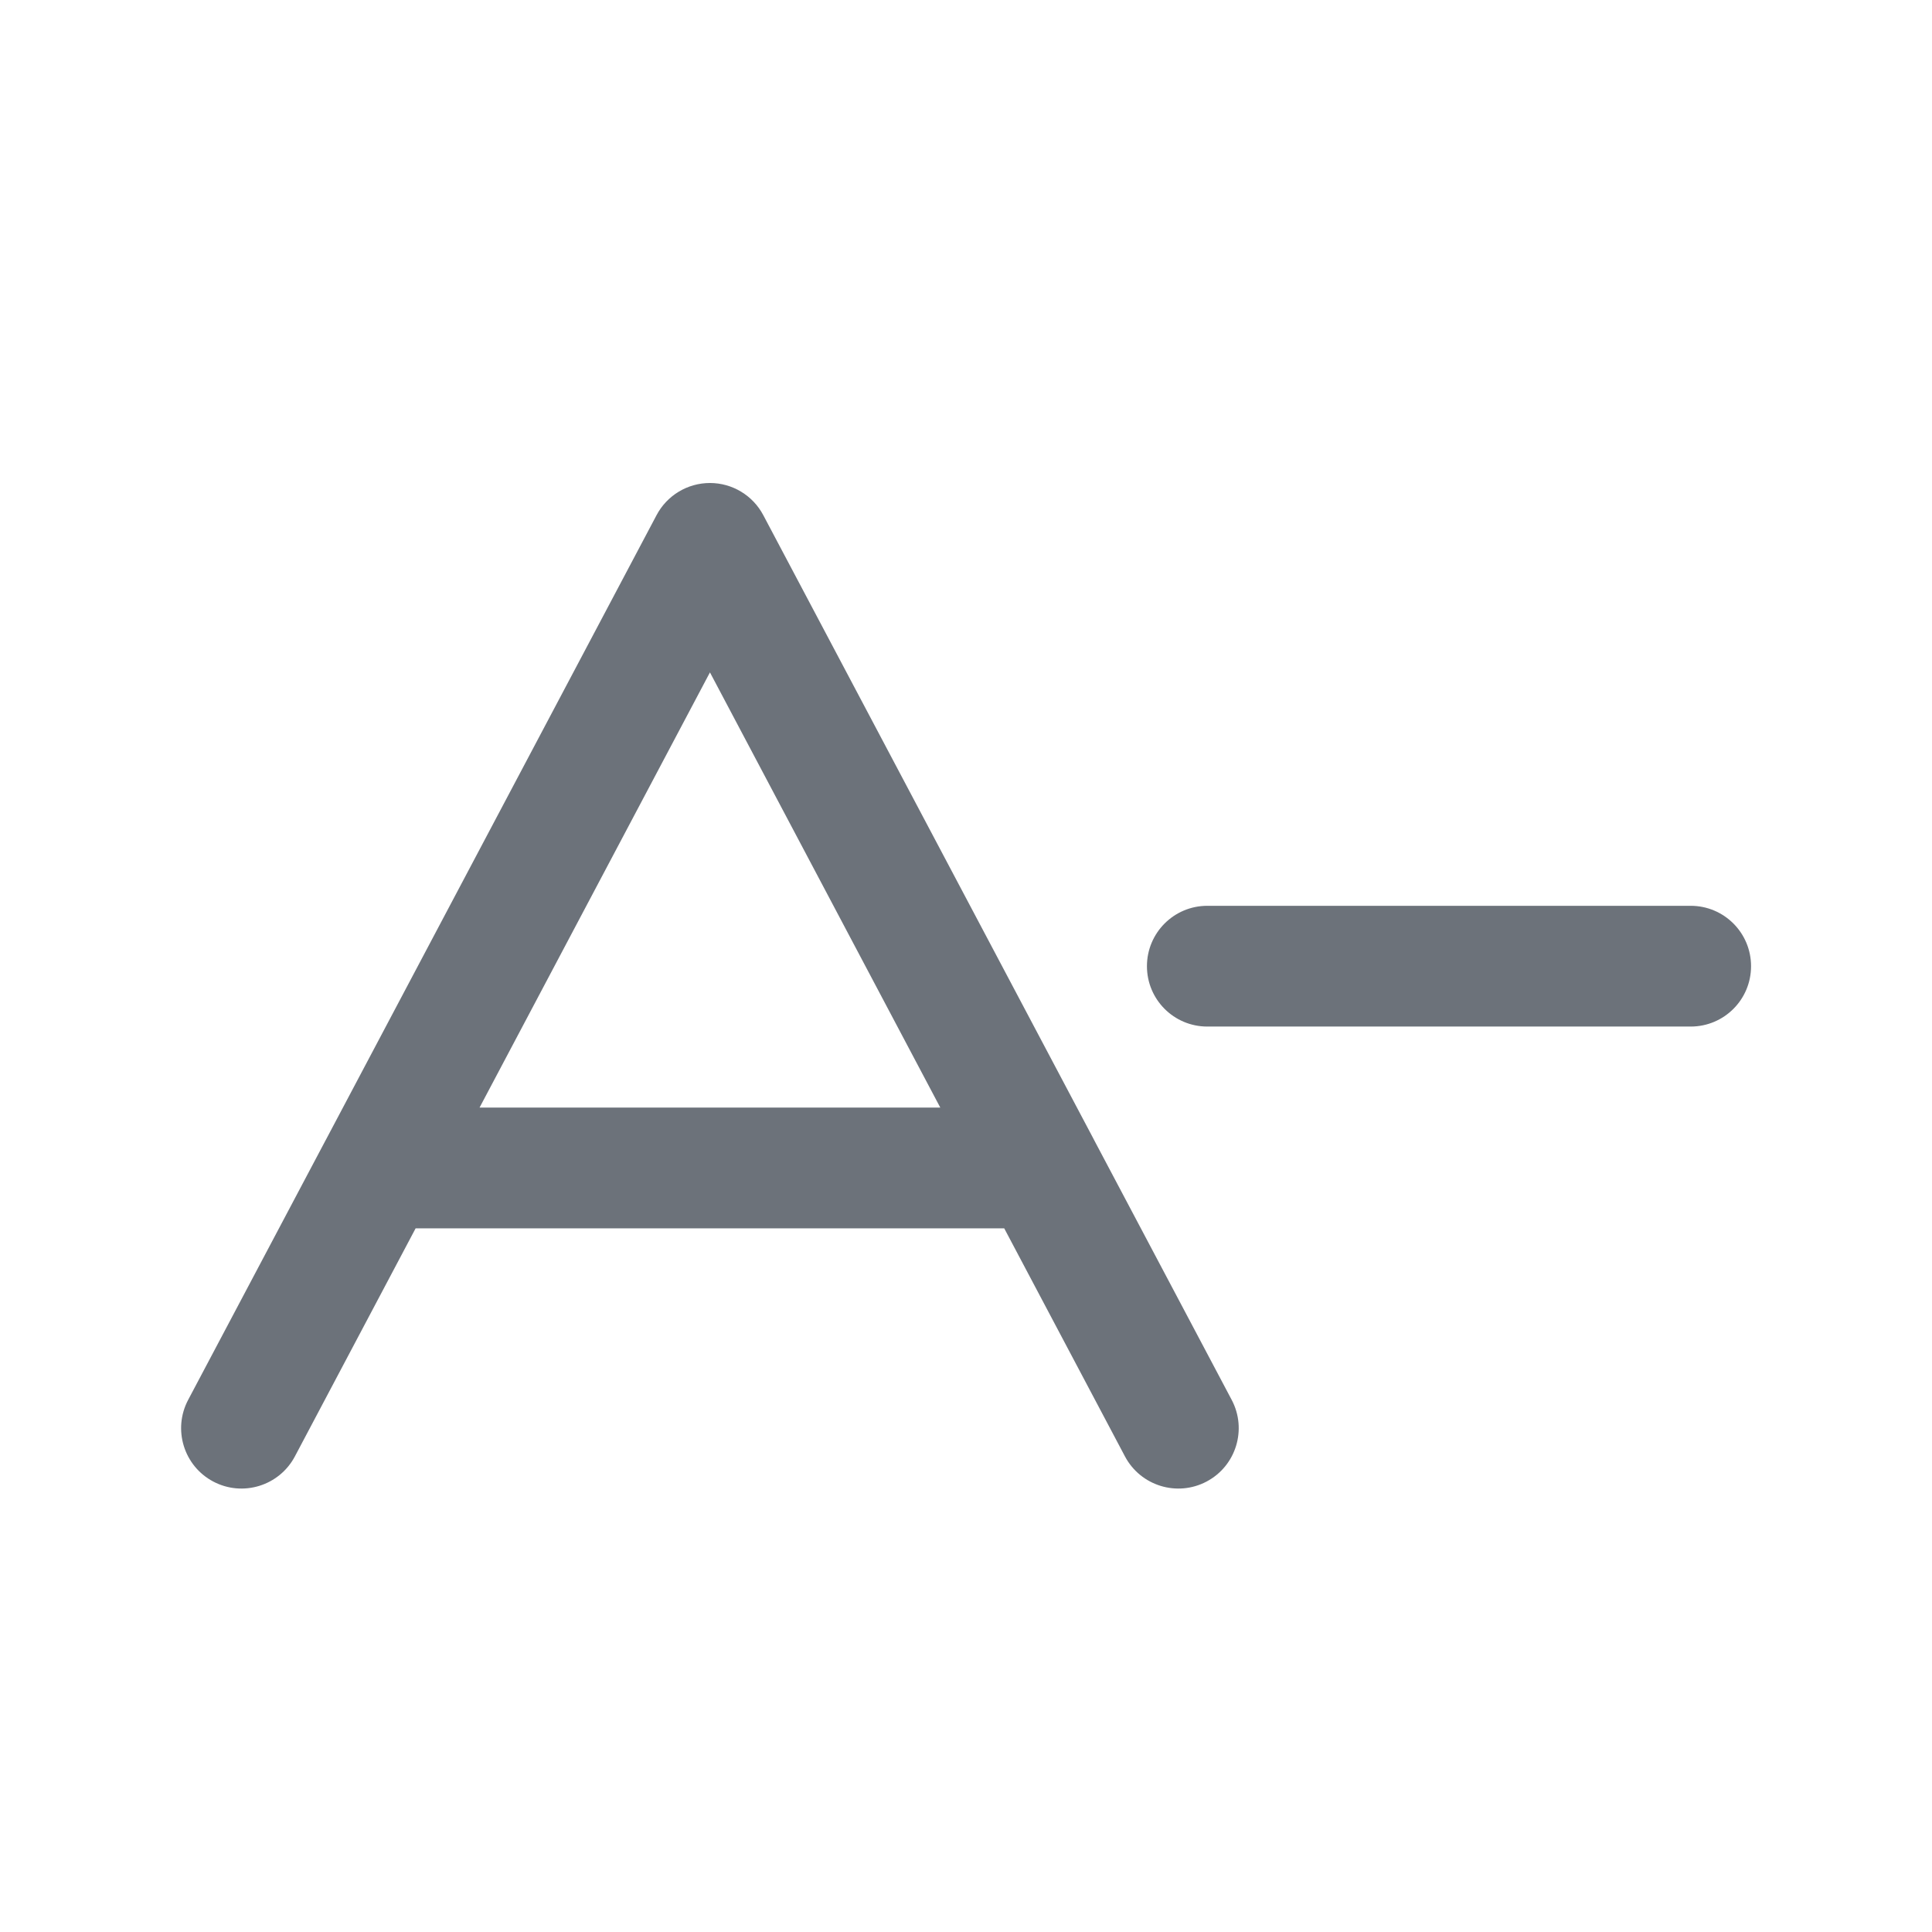
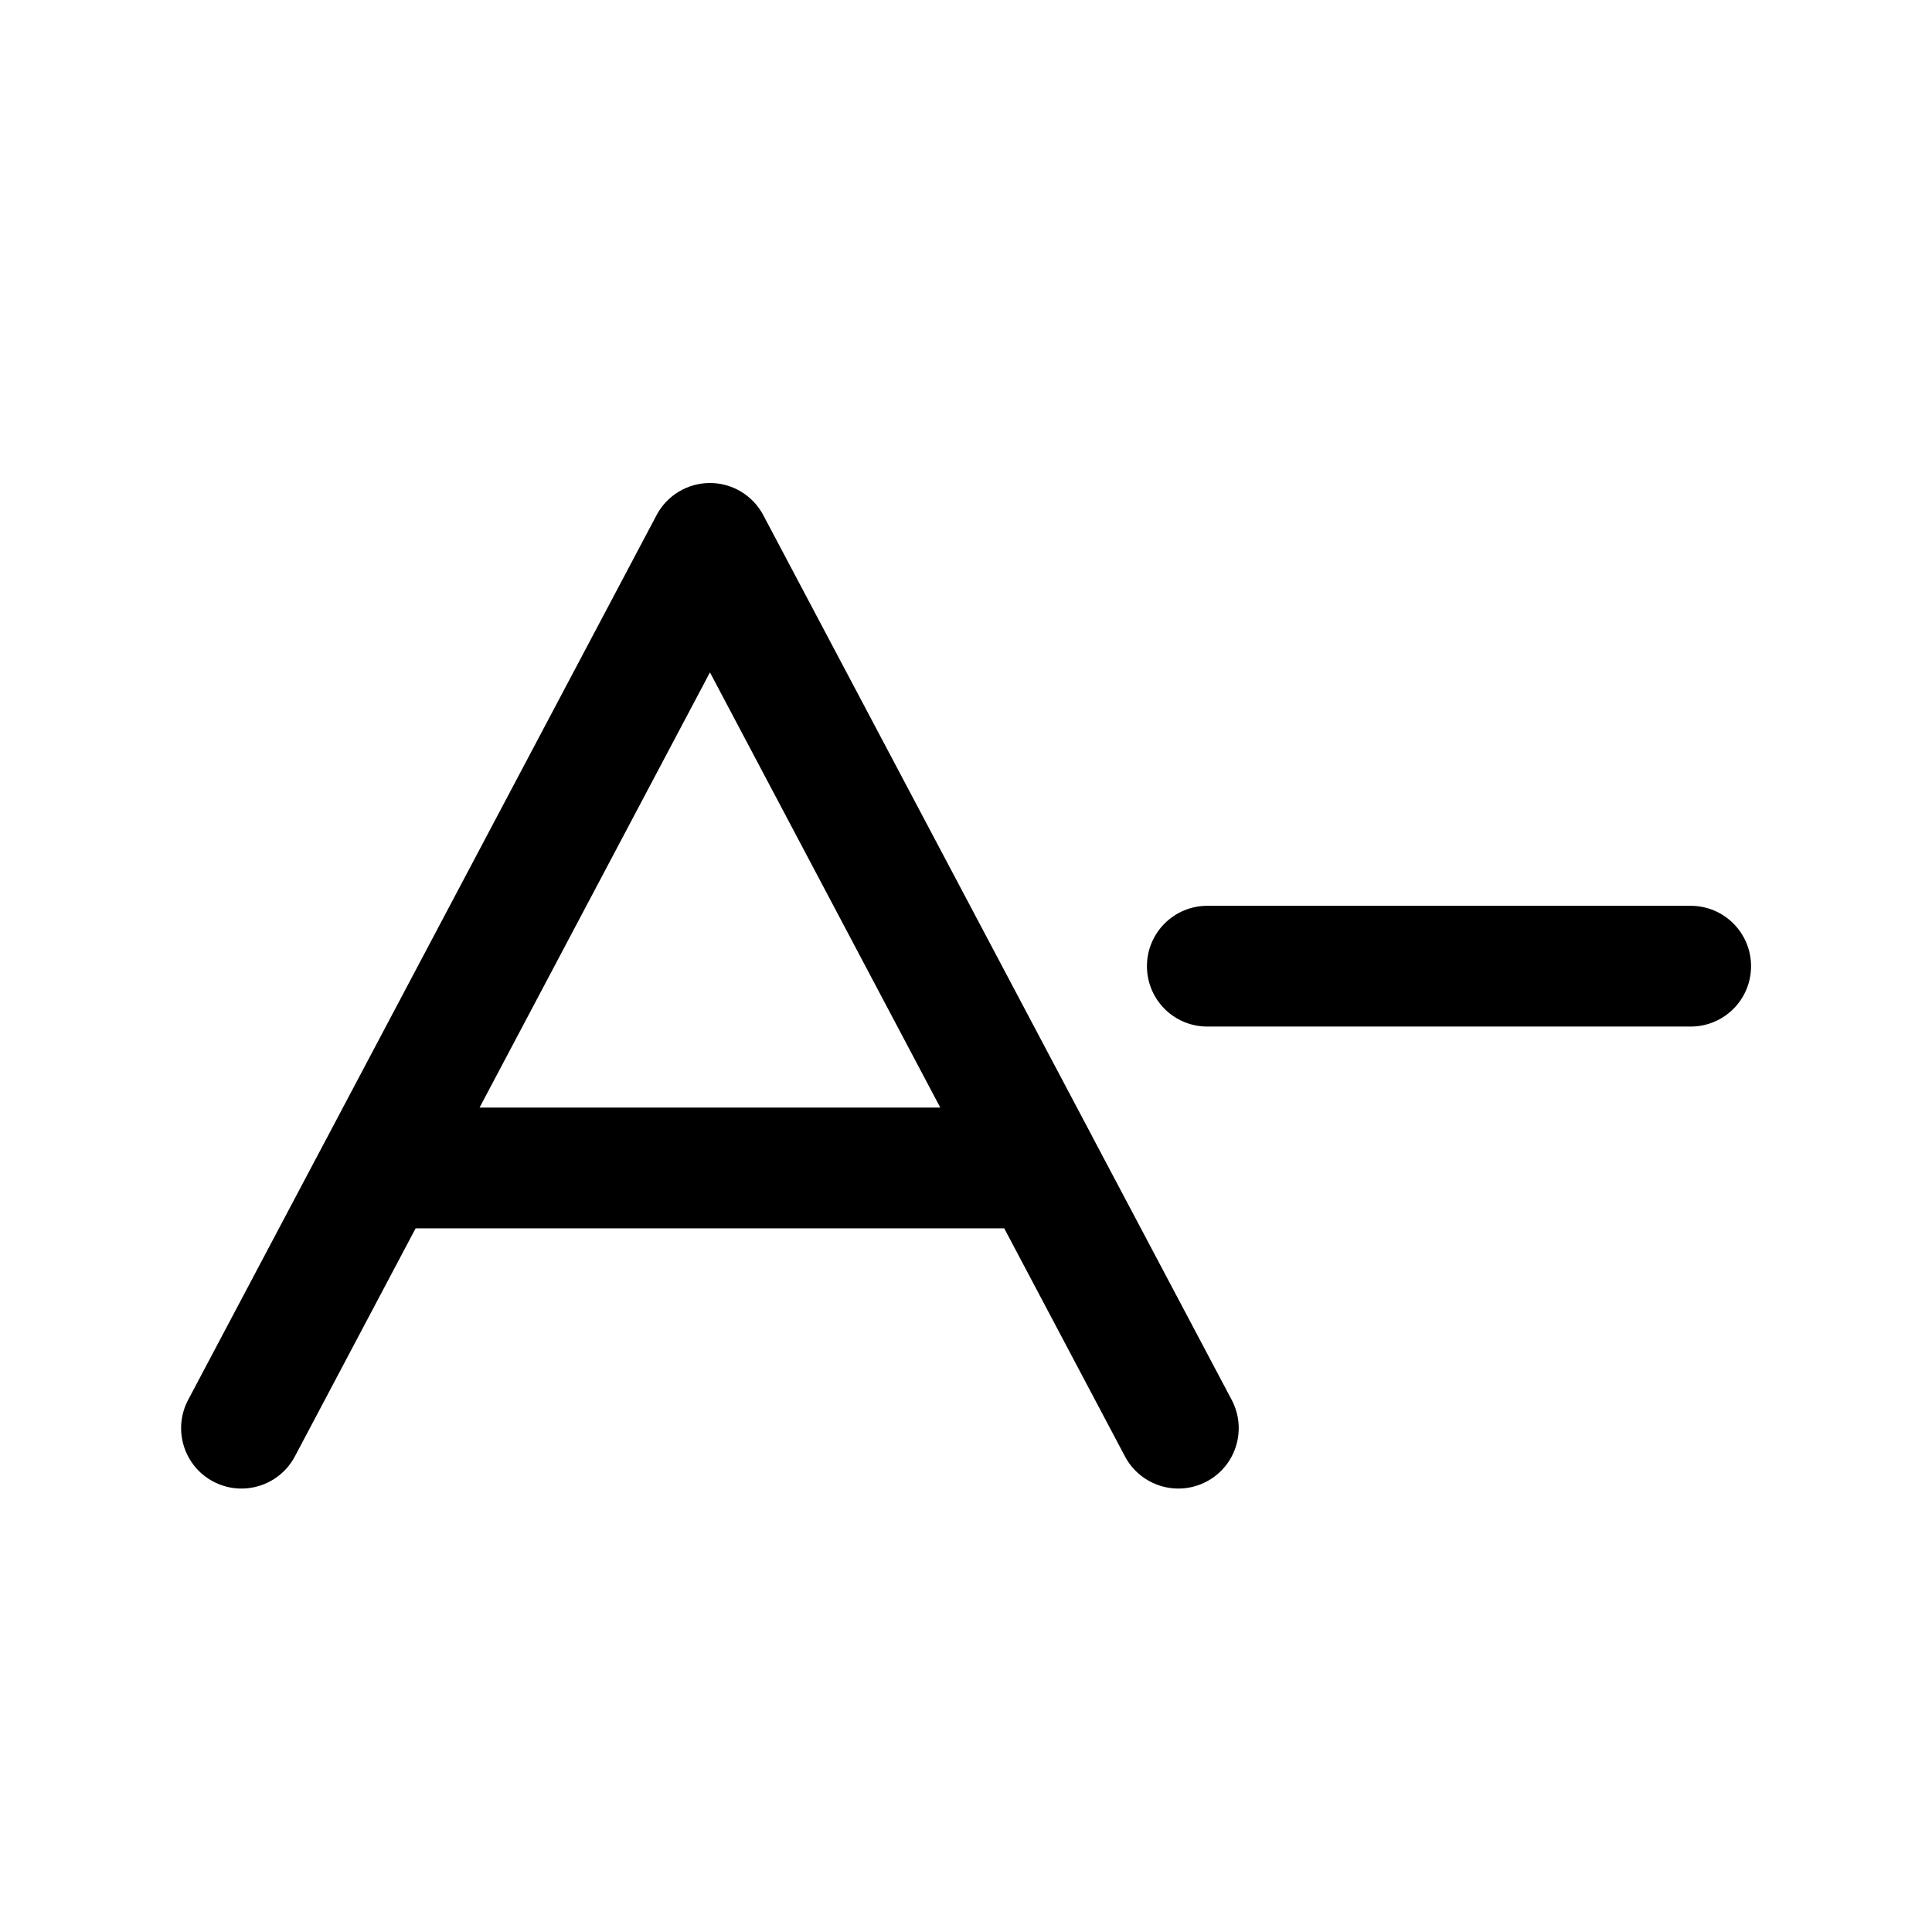
- <svg xmlns="http://www.w3.org/2000/svg" width="32" height="32" viewBox="0 0 32 32" fill="none">
-   <path d="M11.759 8C12.129 8 12.469 8.205 12.642 8.532L18.11 18.859C18.116 18.871 18.123 18.884 18.129 18.896L20.401 23.187C20.659 23.675 20.473 24.281 19.985 24.539C19.497 24.797 18.892 24.611 18.633 24.123L16.633 20.345H6.884L4.884 24.123C4.625 24.611 4.02 24.797 3.532 24.539C3.044 24.281 2.858 23.675 3.116 23.187L5.387 18.898C5.394 18.884 5.401 18.871 5.409 18.857L10.875 8.532C11.048 8.205 11.388 8 11.759 8ZM11.759 11.137L7.943 18.345H15.574L11.759 11.137Z" fill="#6C727A" />
-   <path d="M28.003 17.003C28.556 17.003 29.003 16.556 29.003 16.003C29.003 15.451 28.556 15.003 28.003 15.003H19.997C19.444 15.003 18.997 15.451 18.997 16.003C18.997 16.556 19.444 17.003 19.997 17.003H28.003Z" fill="#6C727A" />
+ <svg xmlns="http://www.w3.org/2000/svg" viewBox="0 0 32 32">
+   <path d="M11.759 8C12.129 8 12.469 8.205 12.642 8.532L18.11 18.859C18.116 18.871 18.123 18.884 18.129 18.896L20.401 23.187C20.659 23.675 20.473 24.281 19.985 24.539C19.497 24.797 18.892 24.611 18.633 24.123L16.633 20.345H6.884L4.884 24.123C4.625 24.611 4.02 24.797 3.532 24.539C3.044 24.281 2.858 23.675 3.116 23.187L5.387 18.898C5.394 18.884 5.401 18.871 5.409 18.857L10.875 8.532C11.048 8.205 11.388 8 11.759 8ZM11.759 11.137L7.943 18.345H15.574L11.759 11.137Z" />
+   <path d="M28.003 17.003C28.556 17.003 29.003 16.556 29.003 16.003C29.003 15.451 28.556 15.003 28.003 15.003H19.997C19.444 15.003 18.997 15.451 18.997 16.003C18.997 16.556 19.444 17.003 19.997 17.003H28.003Z" />
</svg>
